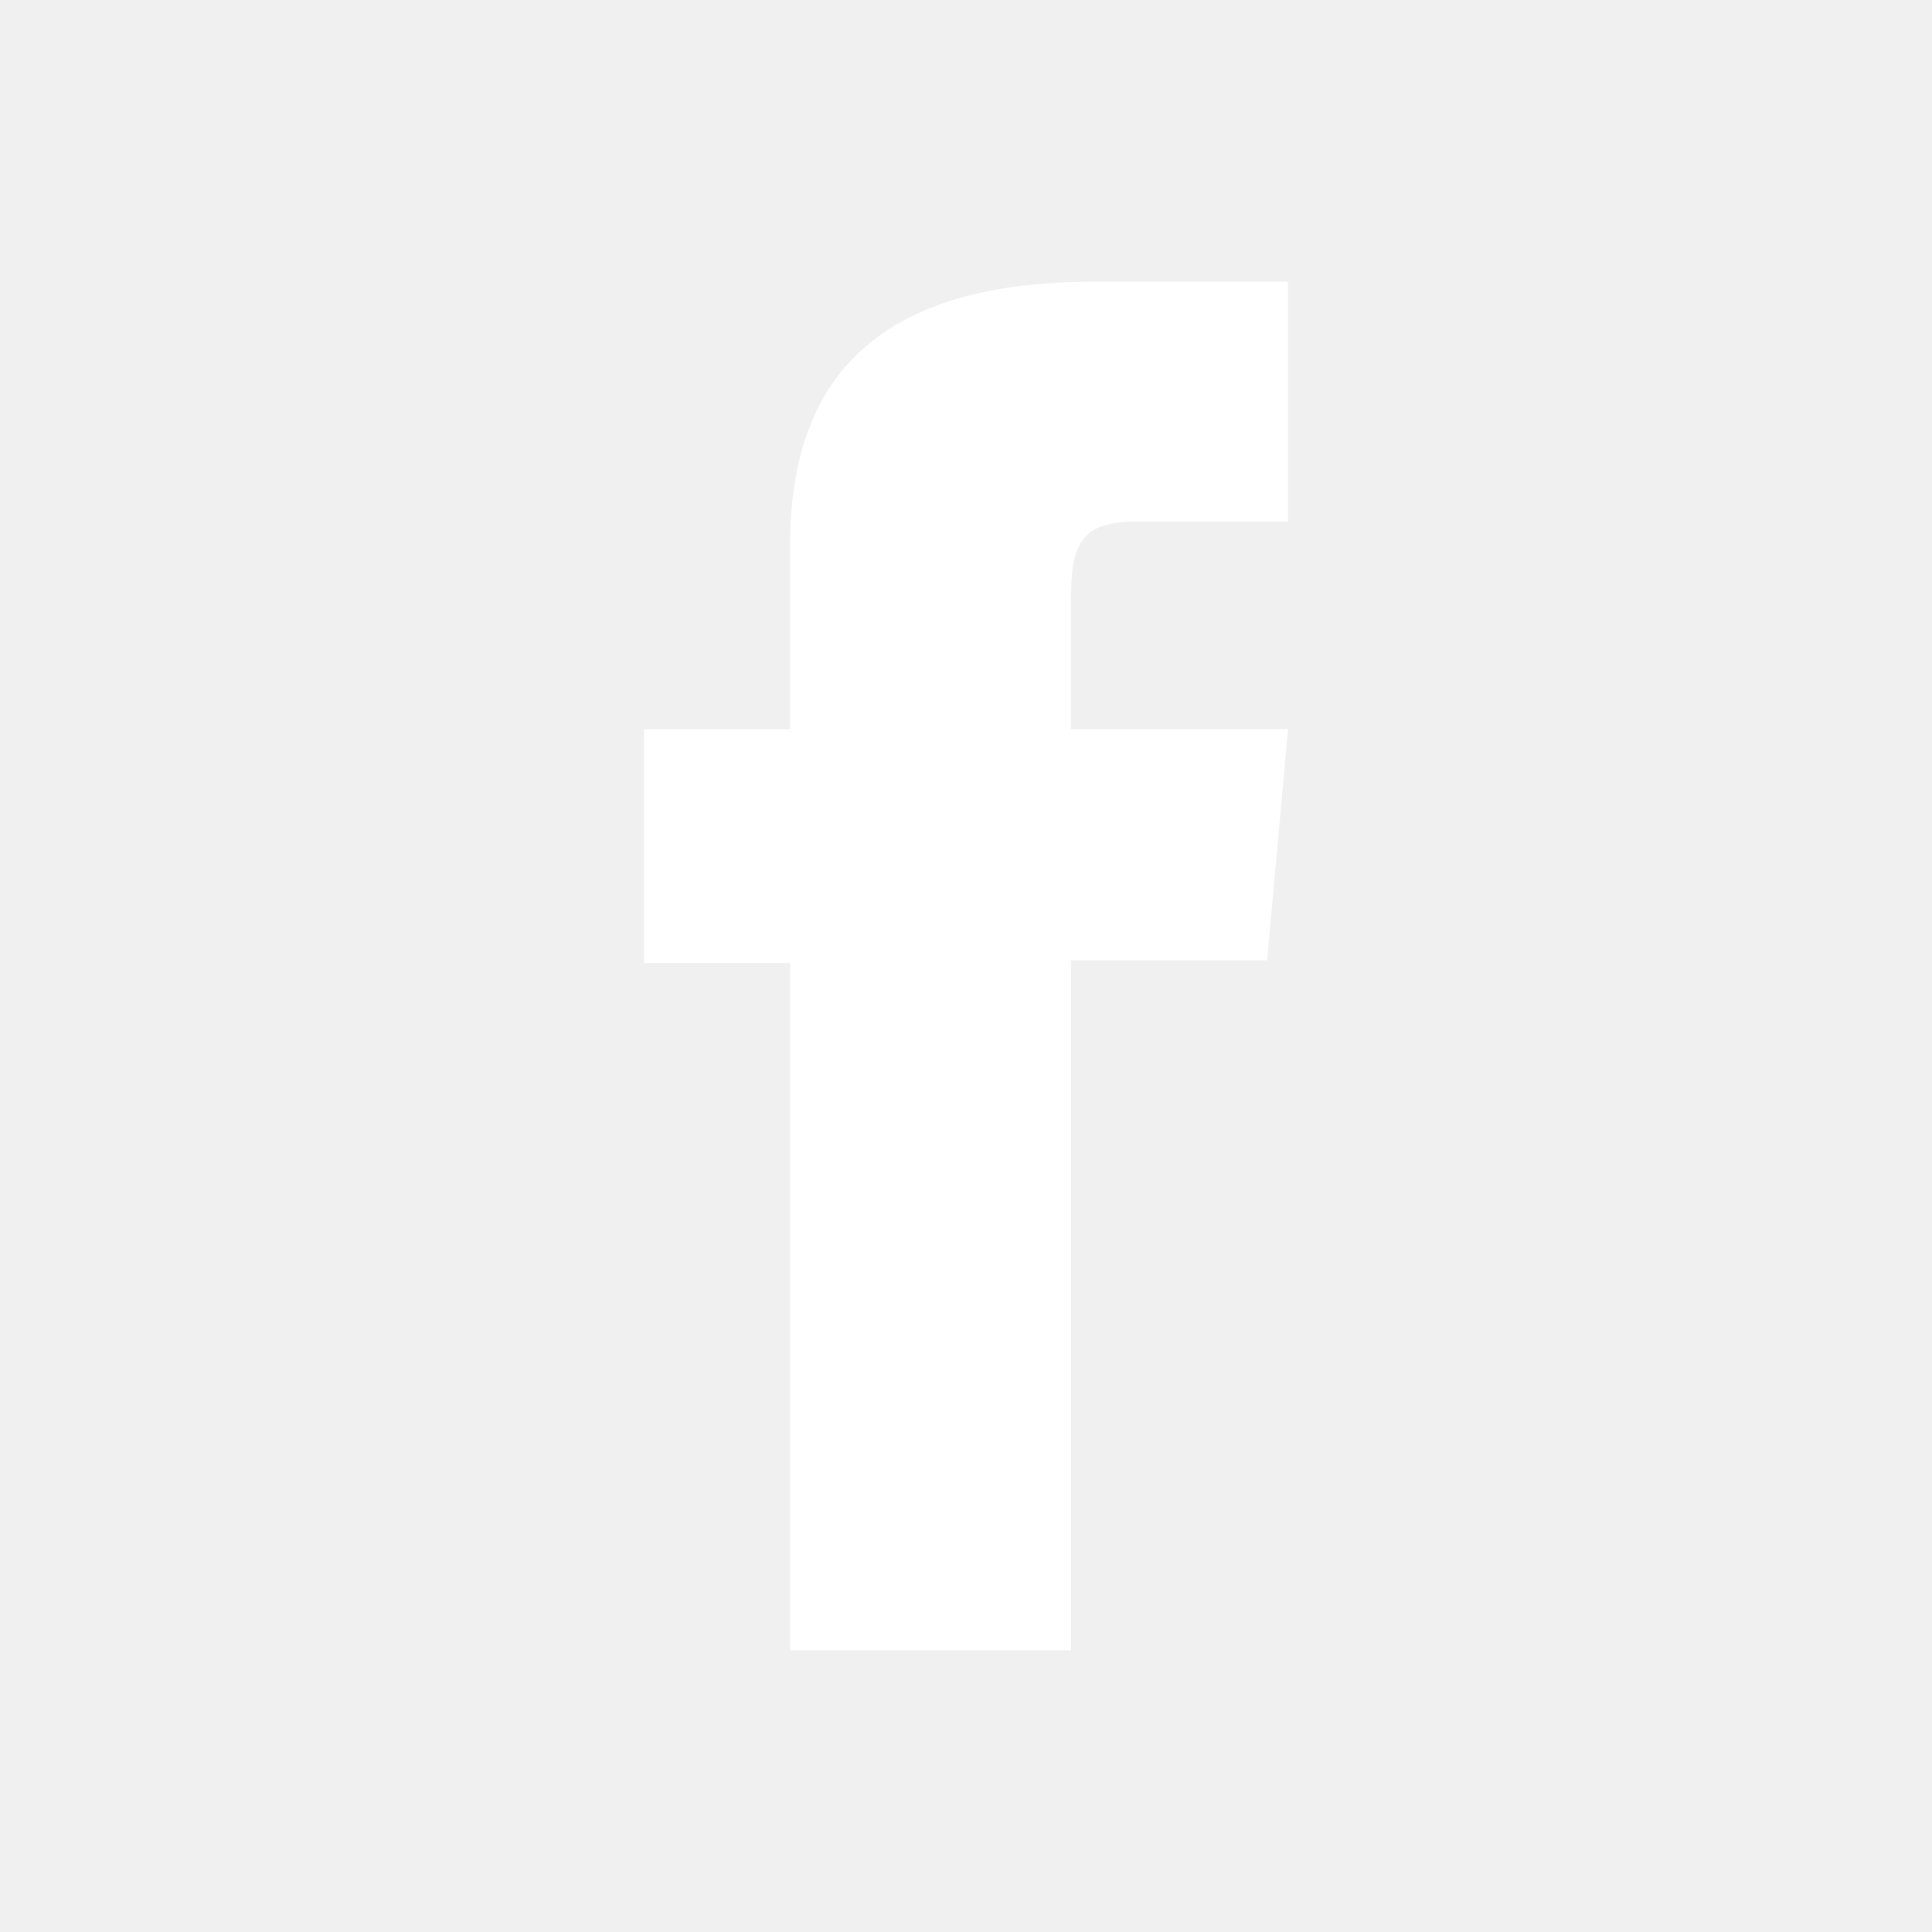
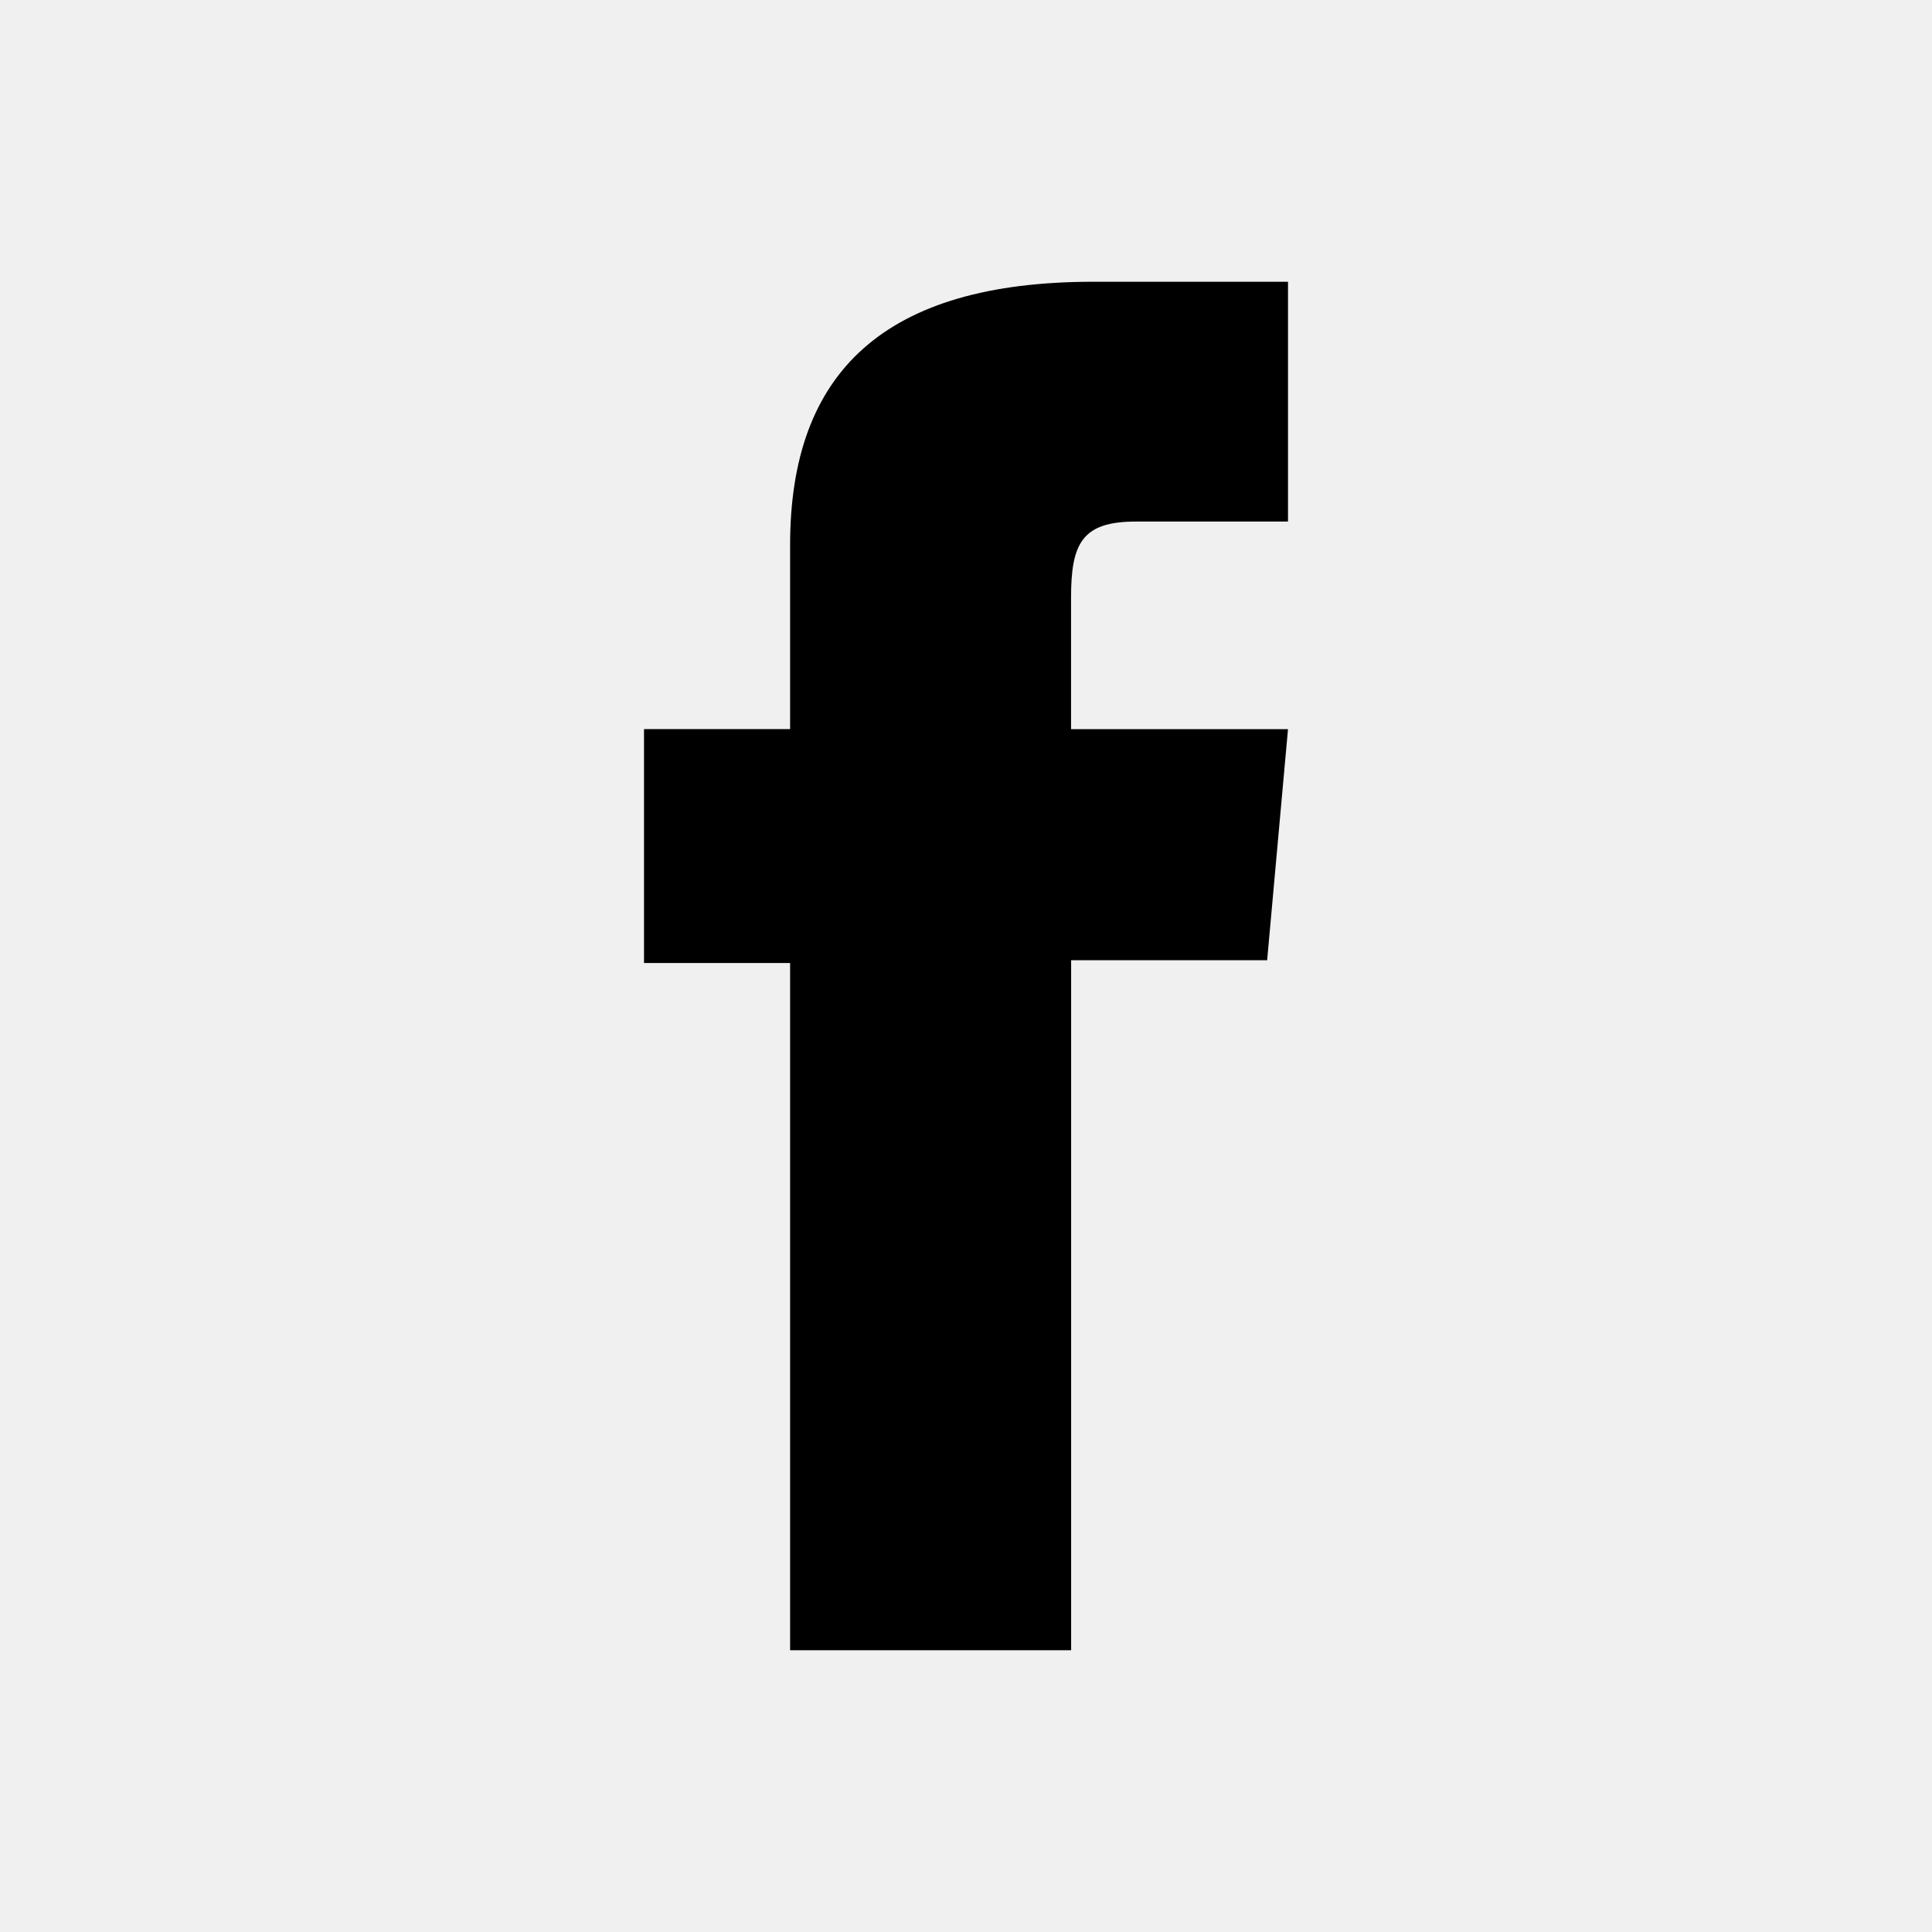
<svg xmlns="http://www.w3.org/2000/svg" width="24" height="24" viewBox="0 0 24 24" fill="none">
  <g fill="#000">
-     <path fill="#fff" d="M9.816 20.5h3.49v-8.572h2.435L16 9.058h-2.695v-1.635c0-.677.139-.944.806-.944H16V3.5h-2.417c-2.597 0-3.768 1.122-3.768 3.269v2.288H8v2.906h1.815v8.536" />
+     <path d="M9.816 20.5h3.49v-8.572h2.435L16 9.058h-2.695v-1.635c0-.677.139-.944.806-.944H16V3.5h-2.417c-2.597 0-3.768 1.122-3.768 3.269v2.288H8v2.906h1.815v8.536" />
  </g>
</svg>
